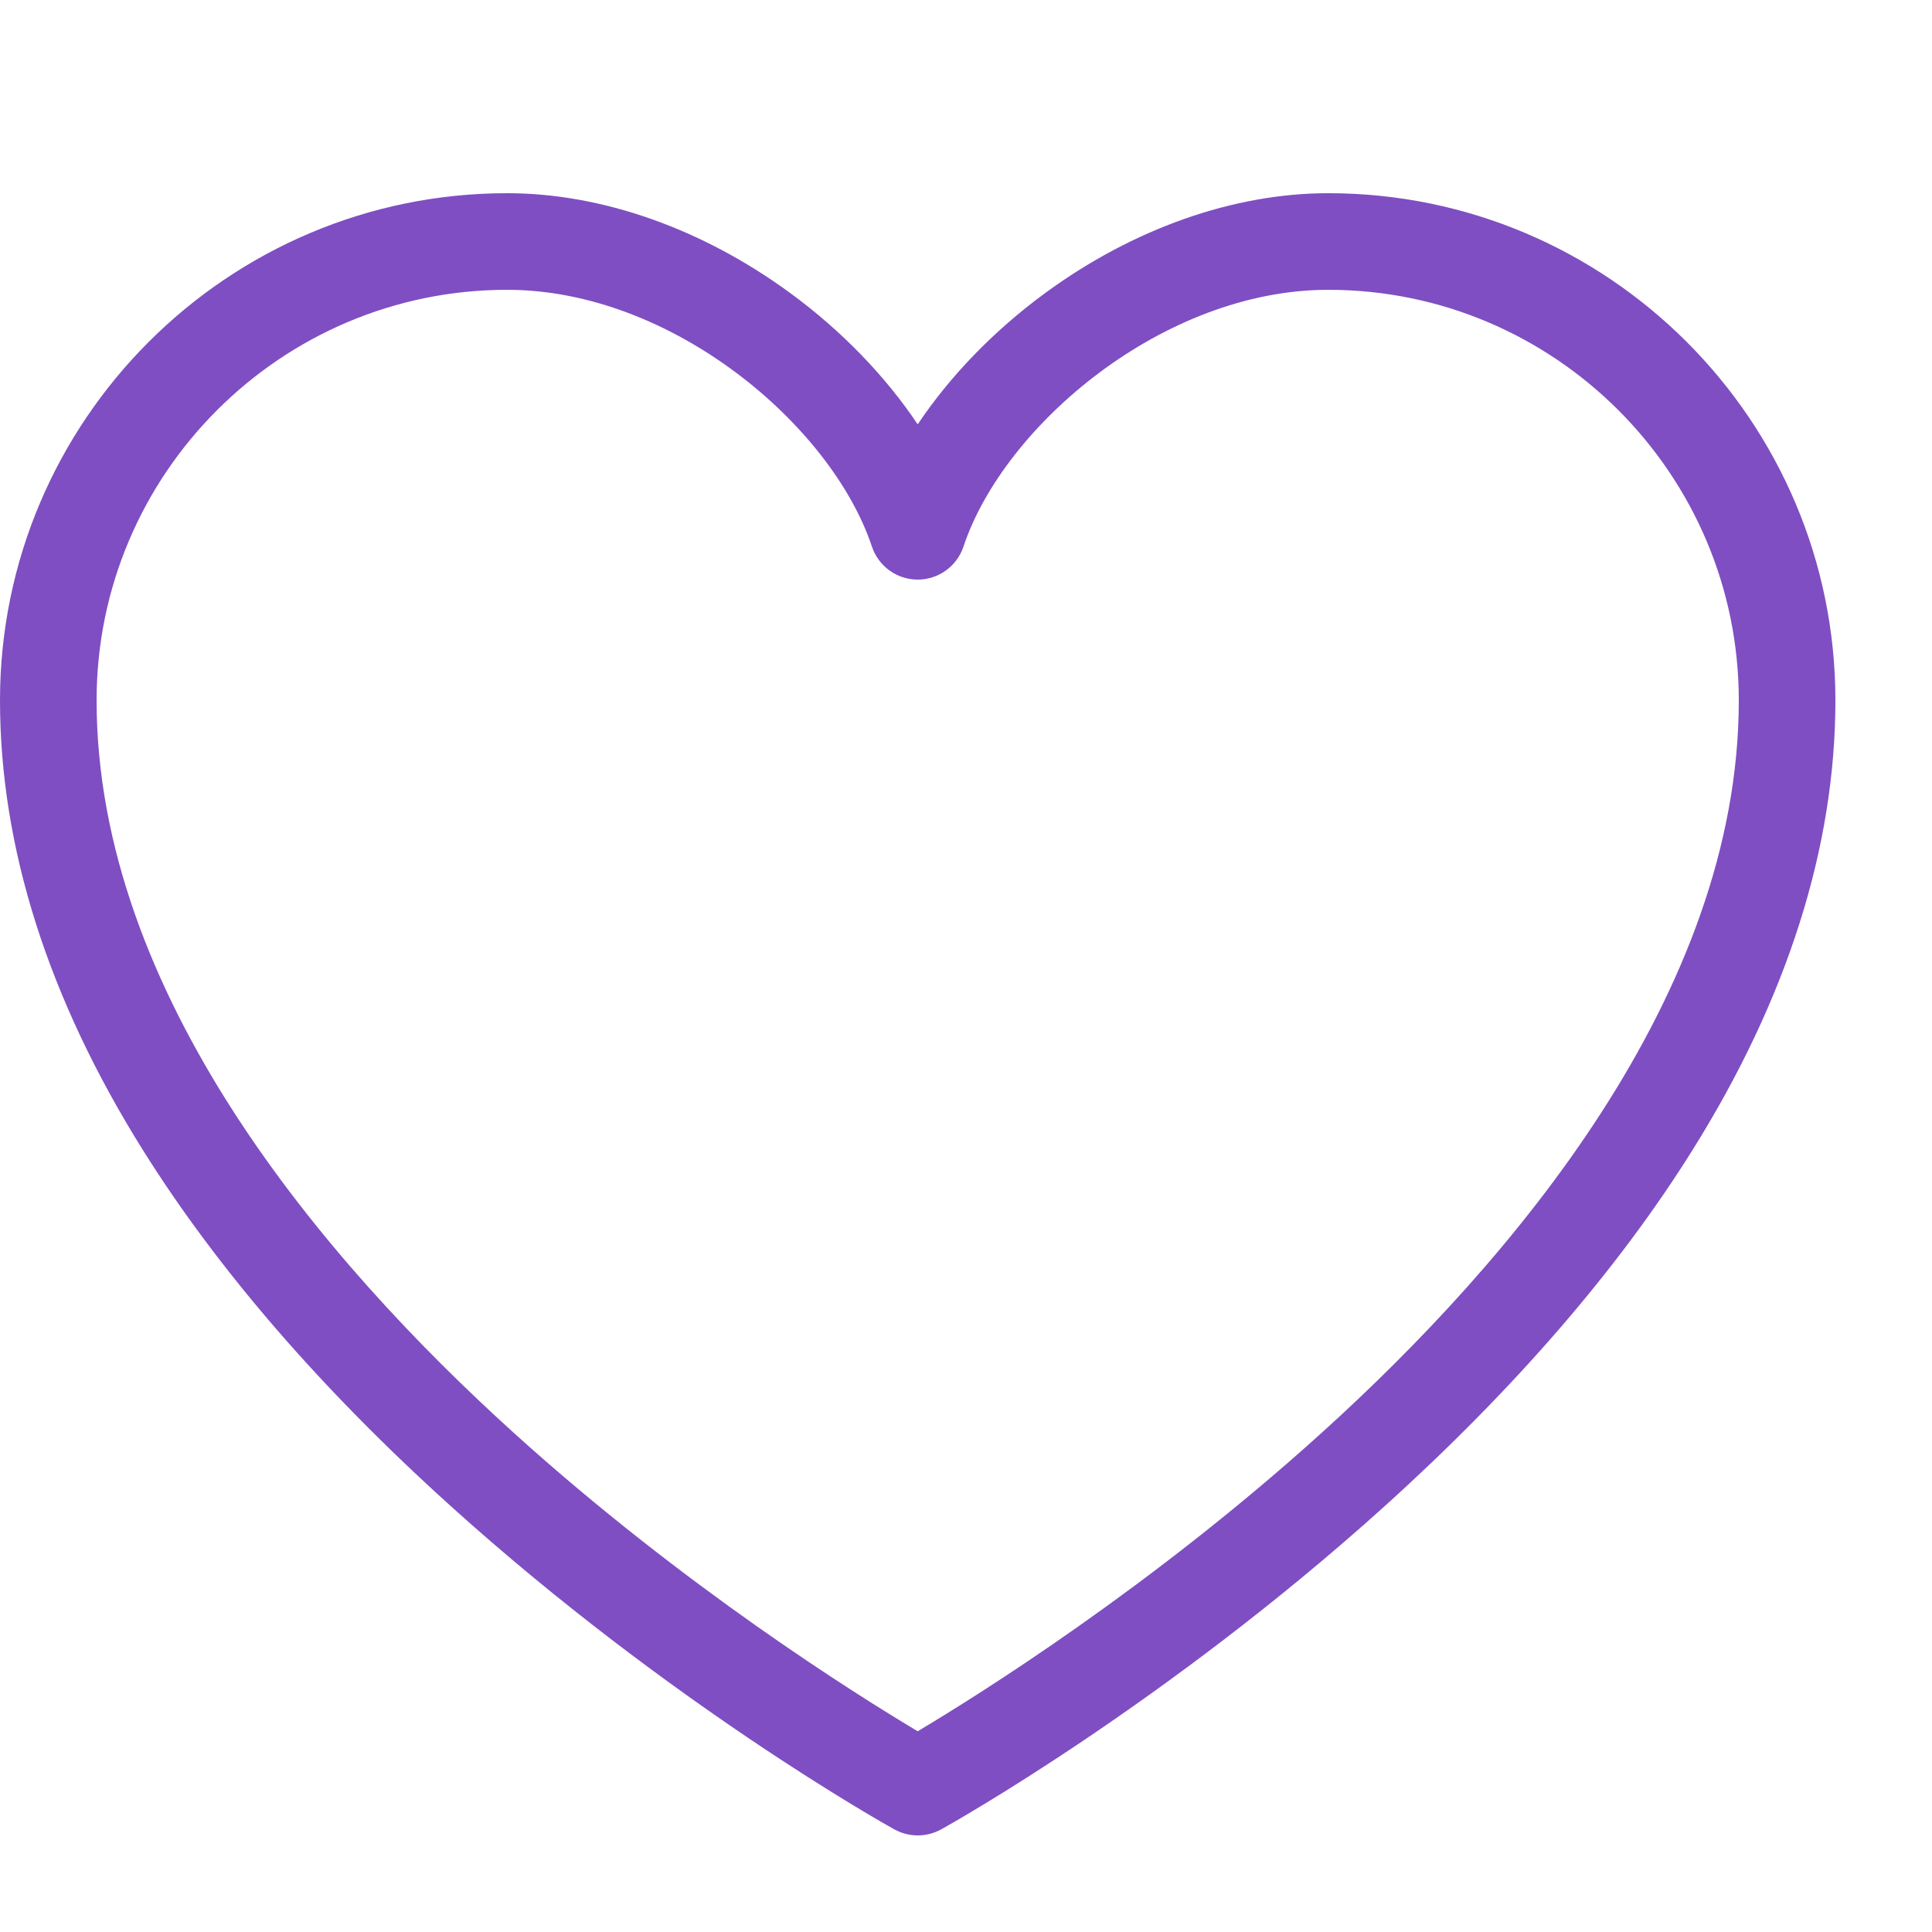
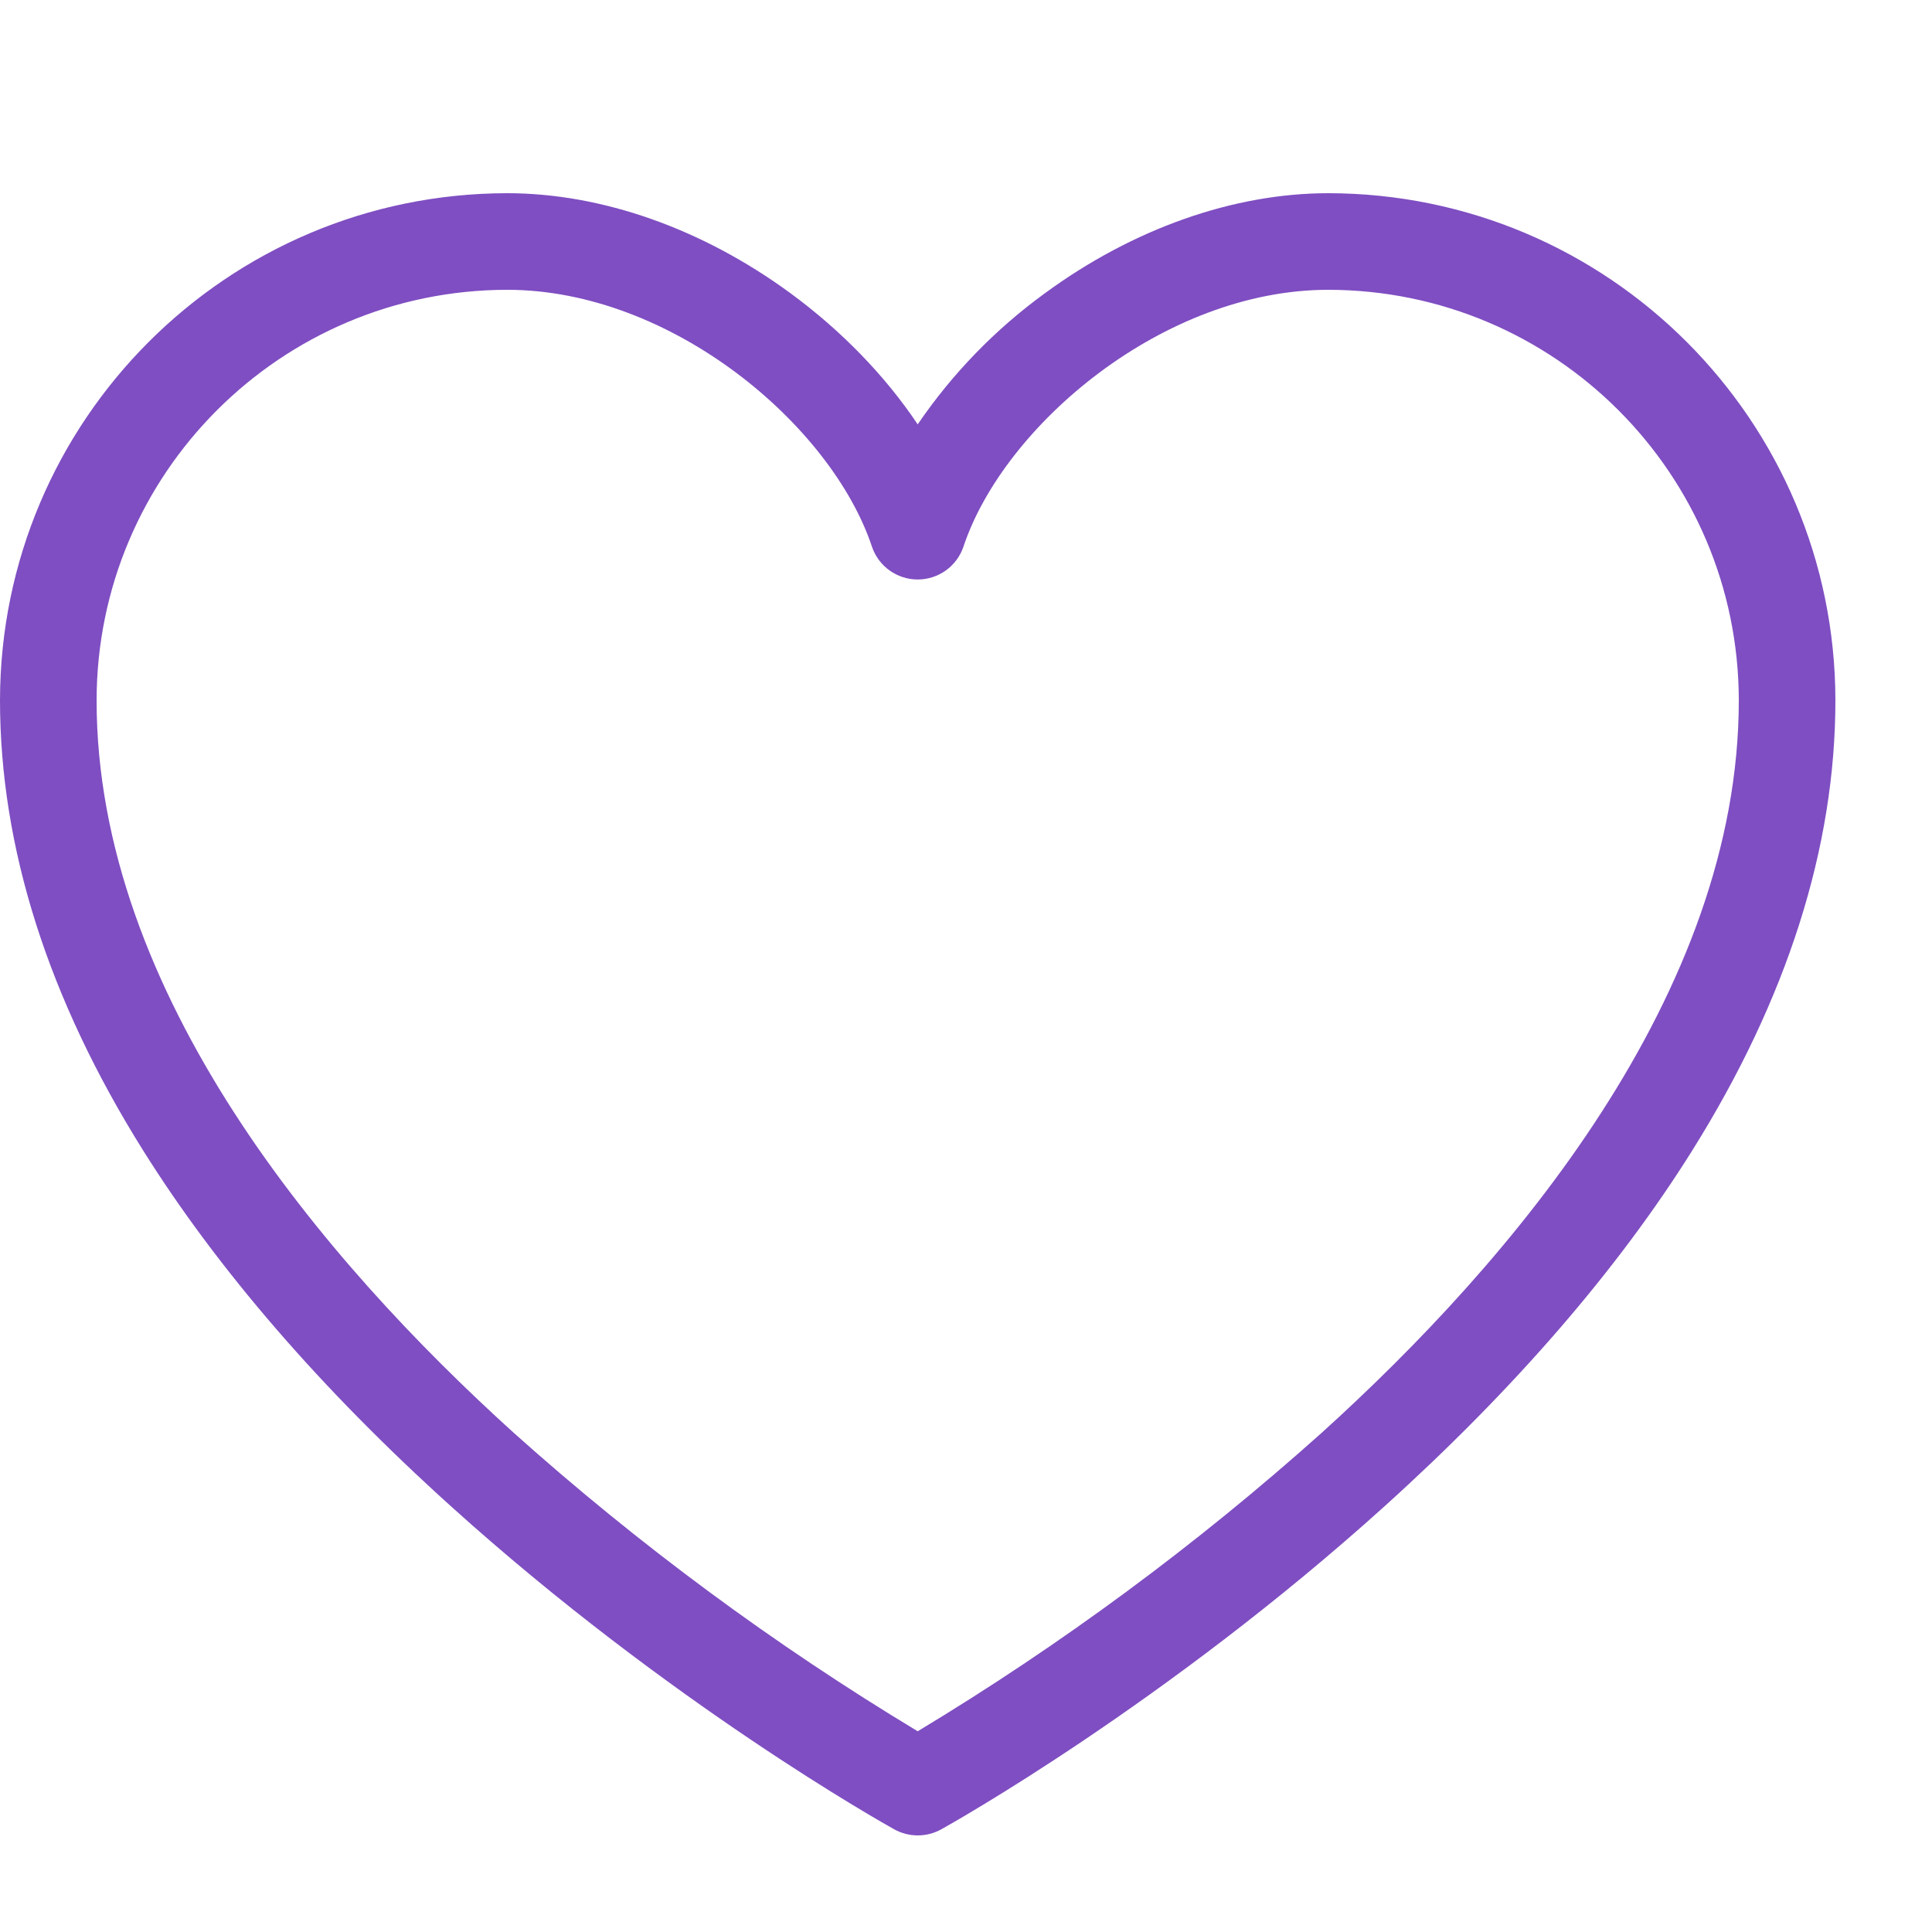
- <svg xmlns="http://www.w3.org/2000/svg" version="1.1" viewBox="0 0 20 20">
-   <path fill="#7f4ec2" d="M9.5 19c-0.084 0-0.167-0.021-0.243-0.063-0.094-0.052-2.326-1.301-4.592-3.347-1.341-1.21-2.411-2.448-3.183-3.68-0.984-1.571-1.482-3.139-1.482-4.66 0-2.895 2.355-5.25 5.25-5.25 0.98 0 2.021 0.367 2.931 1.034 0.532 0.39 0.985 0.86 1.319 1.359 0.334-0.499 0.787-0.969 1.319-1.359 0.91-0.667 1.951-1.034 2.931-1.034 2.895 0 5.25 2.355 5.25 5.25 0 1.521-0.499 3.089-1.482 4.66-0.771 1.232-1.842 2.47-3.182 3.68-2.266 2.046-4.498 3.295-4.592 3.347-0.076 0.042-0.159 0.063-0.243 0.063zM5.25 3c-2.343 0-4.25 1.907-4.25 4.25 0 3.040 2.35 5.802 4.321 7.585 1.76 1.592 3.544 2.708 4.179 3.087 0.635-0.379 2.419-1.495 4.179-3.087 1.971-1.782 4.321-4.545 4.321-7.585 0-2.343-1.907-4.25-4.25-4.25-1.703 0-3.357 1.401-3.776 2.658-0.068 0.204-0.259 0.342-0.474 0.342s-0.406-0.138-0.474-0.342c-0.419-1.257-2.073-2.658-3.776-2.658z" />
+ <svg xmlns="http://www.w3.org/2000/svg" viewBox="0 0 20 20">
+   <path fill="#7f4ec2" d="M9.5 19a.5.5 0 01-.243-.063c-.094-.052-2.326-1.301-4.592-3.347-1.341-1.21-2.411-2.448-3.183-3.68C.498 10.339 0 8.771 0 7.25A5.256 5.256 0 015.25 2c.98 0 2.021.367 2.931 1.034.532.39.985.86 1.319 1.359a5.522 5.522 0 011.319-1.359C11.729 2.367 12.77 2 13.75 2A5.256 5.256 0 0119 7.25c0 1.521-.499 3.089-1.482 4.66-.771 1.232-1.842 2.47-3.182 3.68-2.266 2.046-4.498 3.295-4.592 3.347a.5.5 0 01-.243.063zM5.25 3A4.255 4.255 0 001 7.25c0 3.04 2.35 5.802 4.321 7.585A27.738 27.738 0 009.5 17.922a27.738 27.738 0 004.179-3.087C15.65 13.053 18 10.29 18 7.25A4.255 4.255 0 0013.75 3c-1.703 0-3.357 1.401-3.776 2.658a.5.5 0 01-.948 0C8.607 4.401 6.953 3 5.25 3z" />
</svg>
